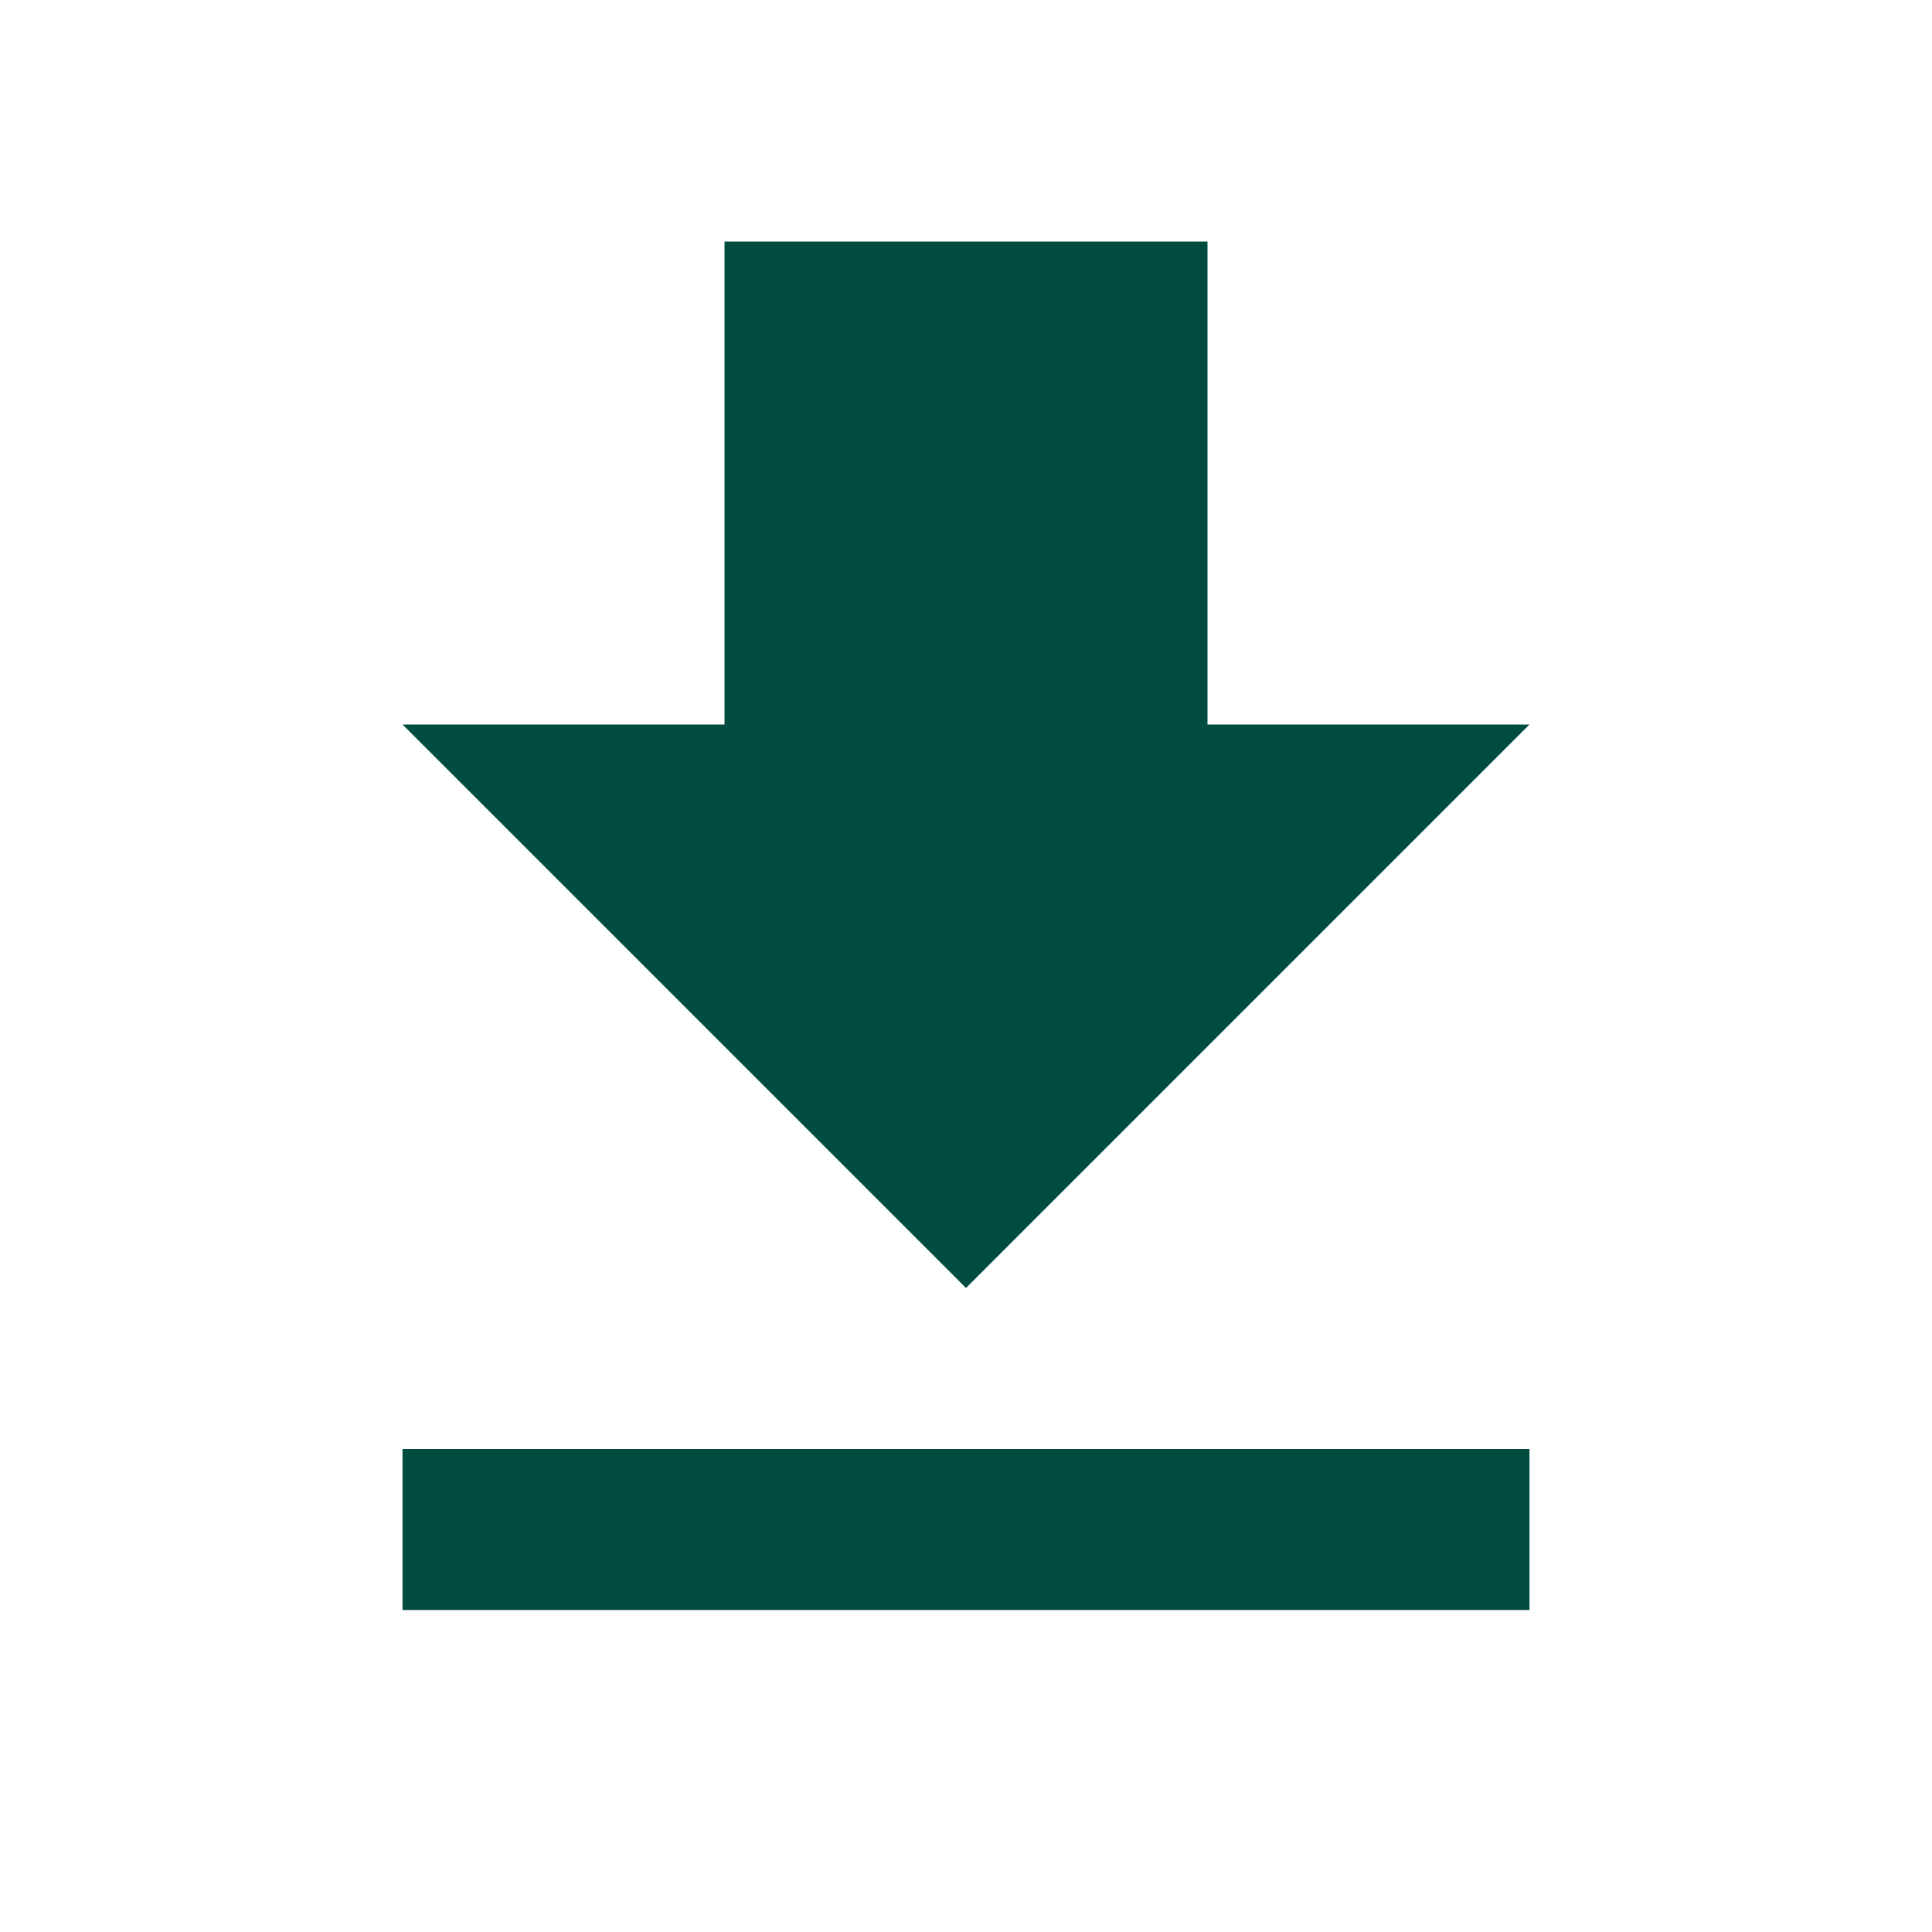
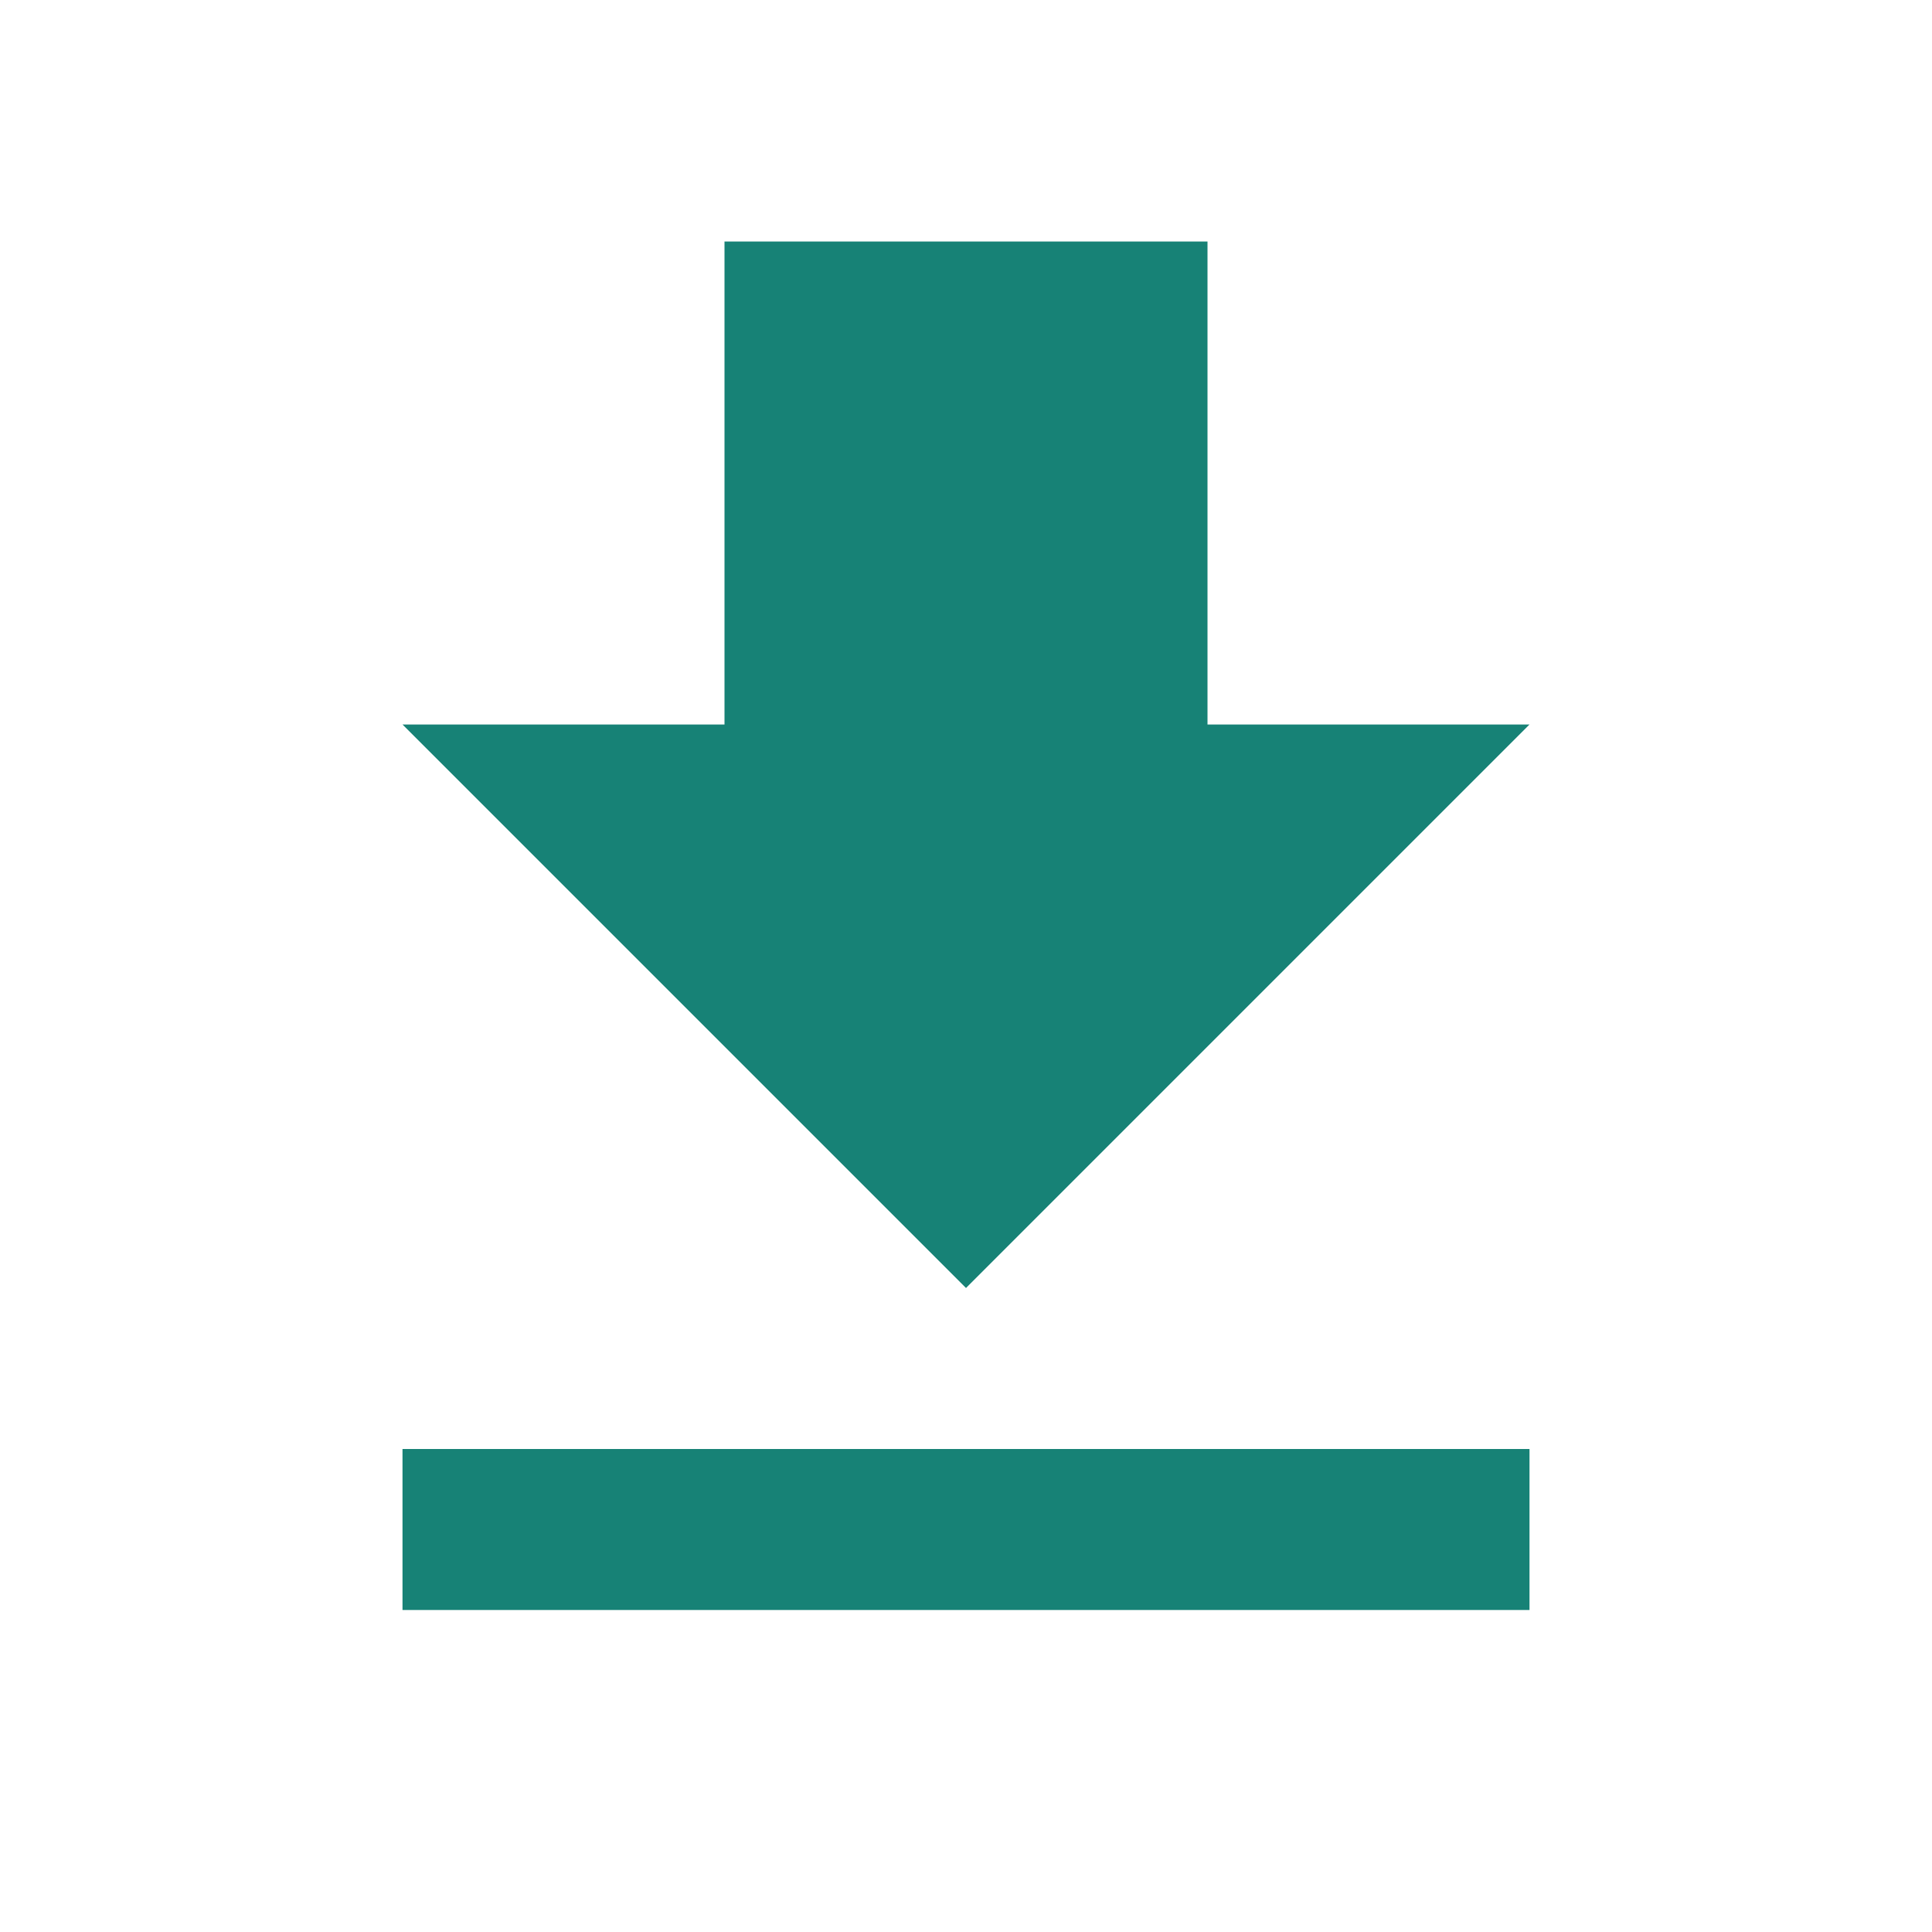
- <svg xmlns="http://www.w3.org/2000/svg" height="24" viewBox="0 0 24 24" width="24" fill="#004d40">
+ <svg xmlns="http://www.w3.org/2000/svg" height="24" viewBox="0 0 24 24" width="24" fill="#178276">
  <path d="M0 0h24v24H0z" fill="none" />
  <path d="M19 9h-4V3H9v6H5l7 7 7-7zM5 18v2h14v-2H5z" />
</svg>
